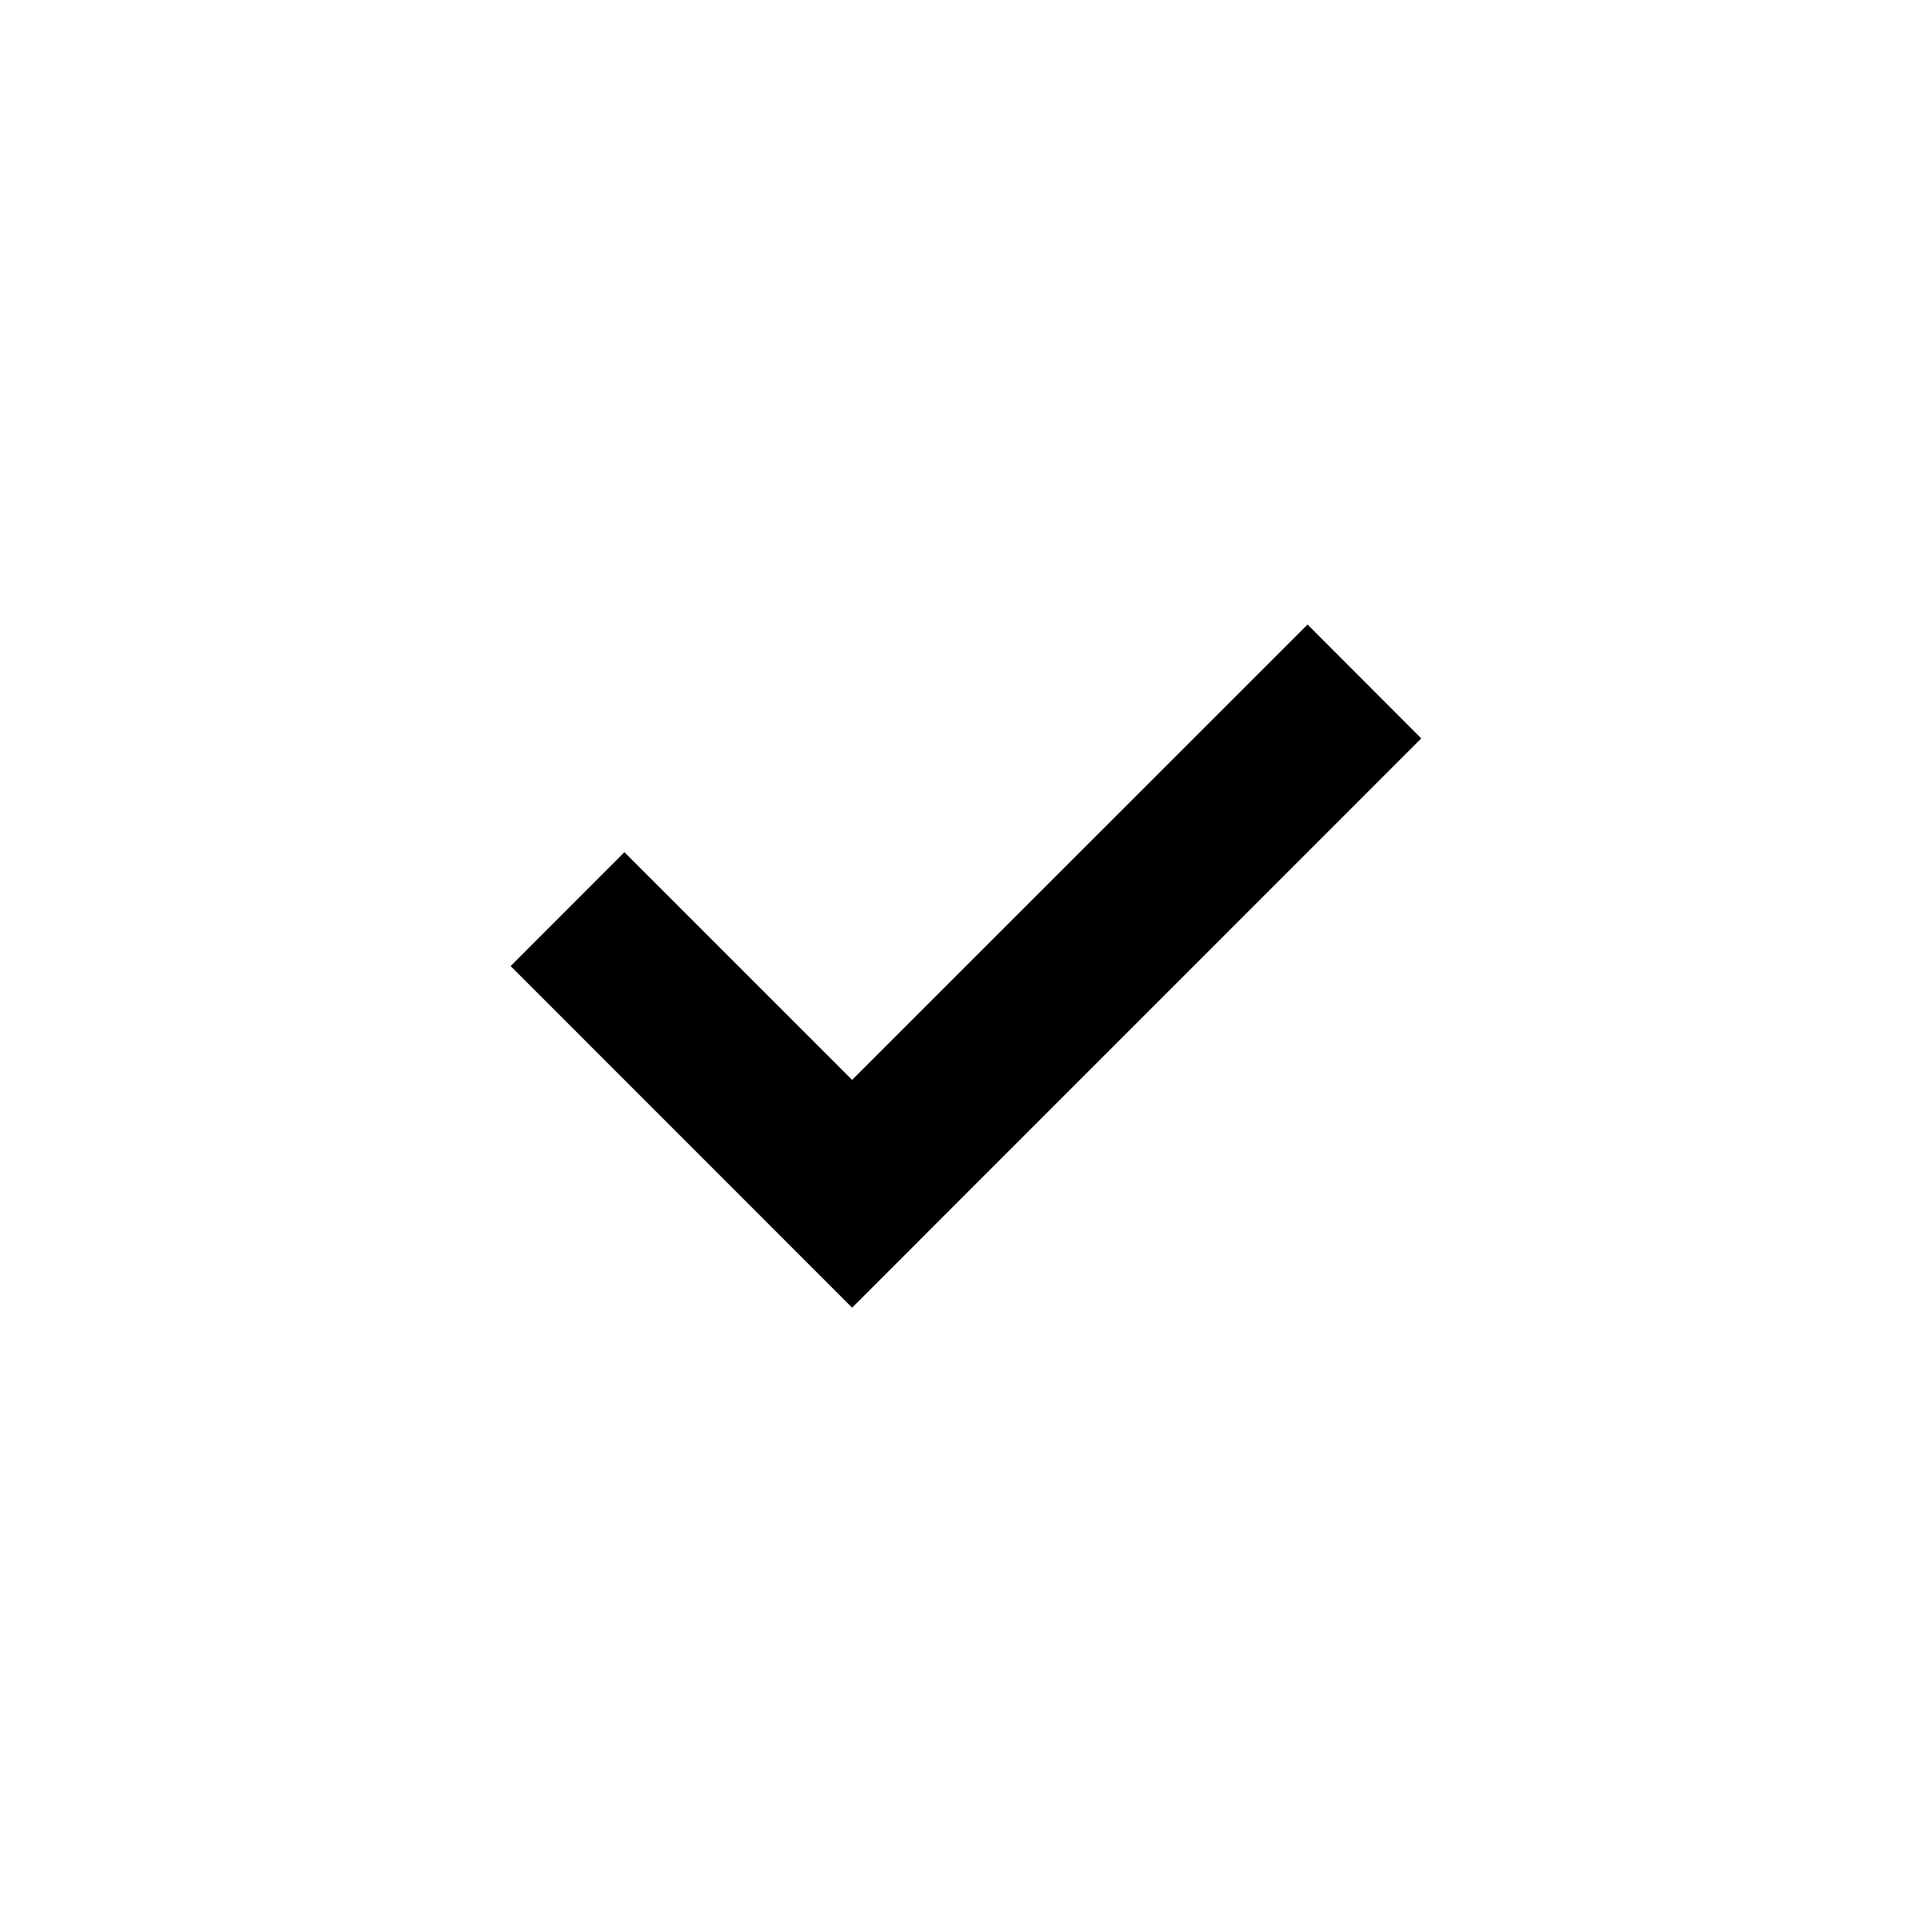
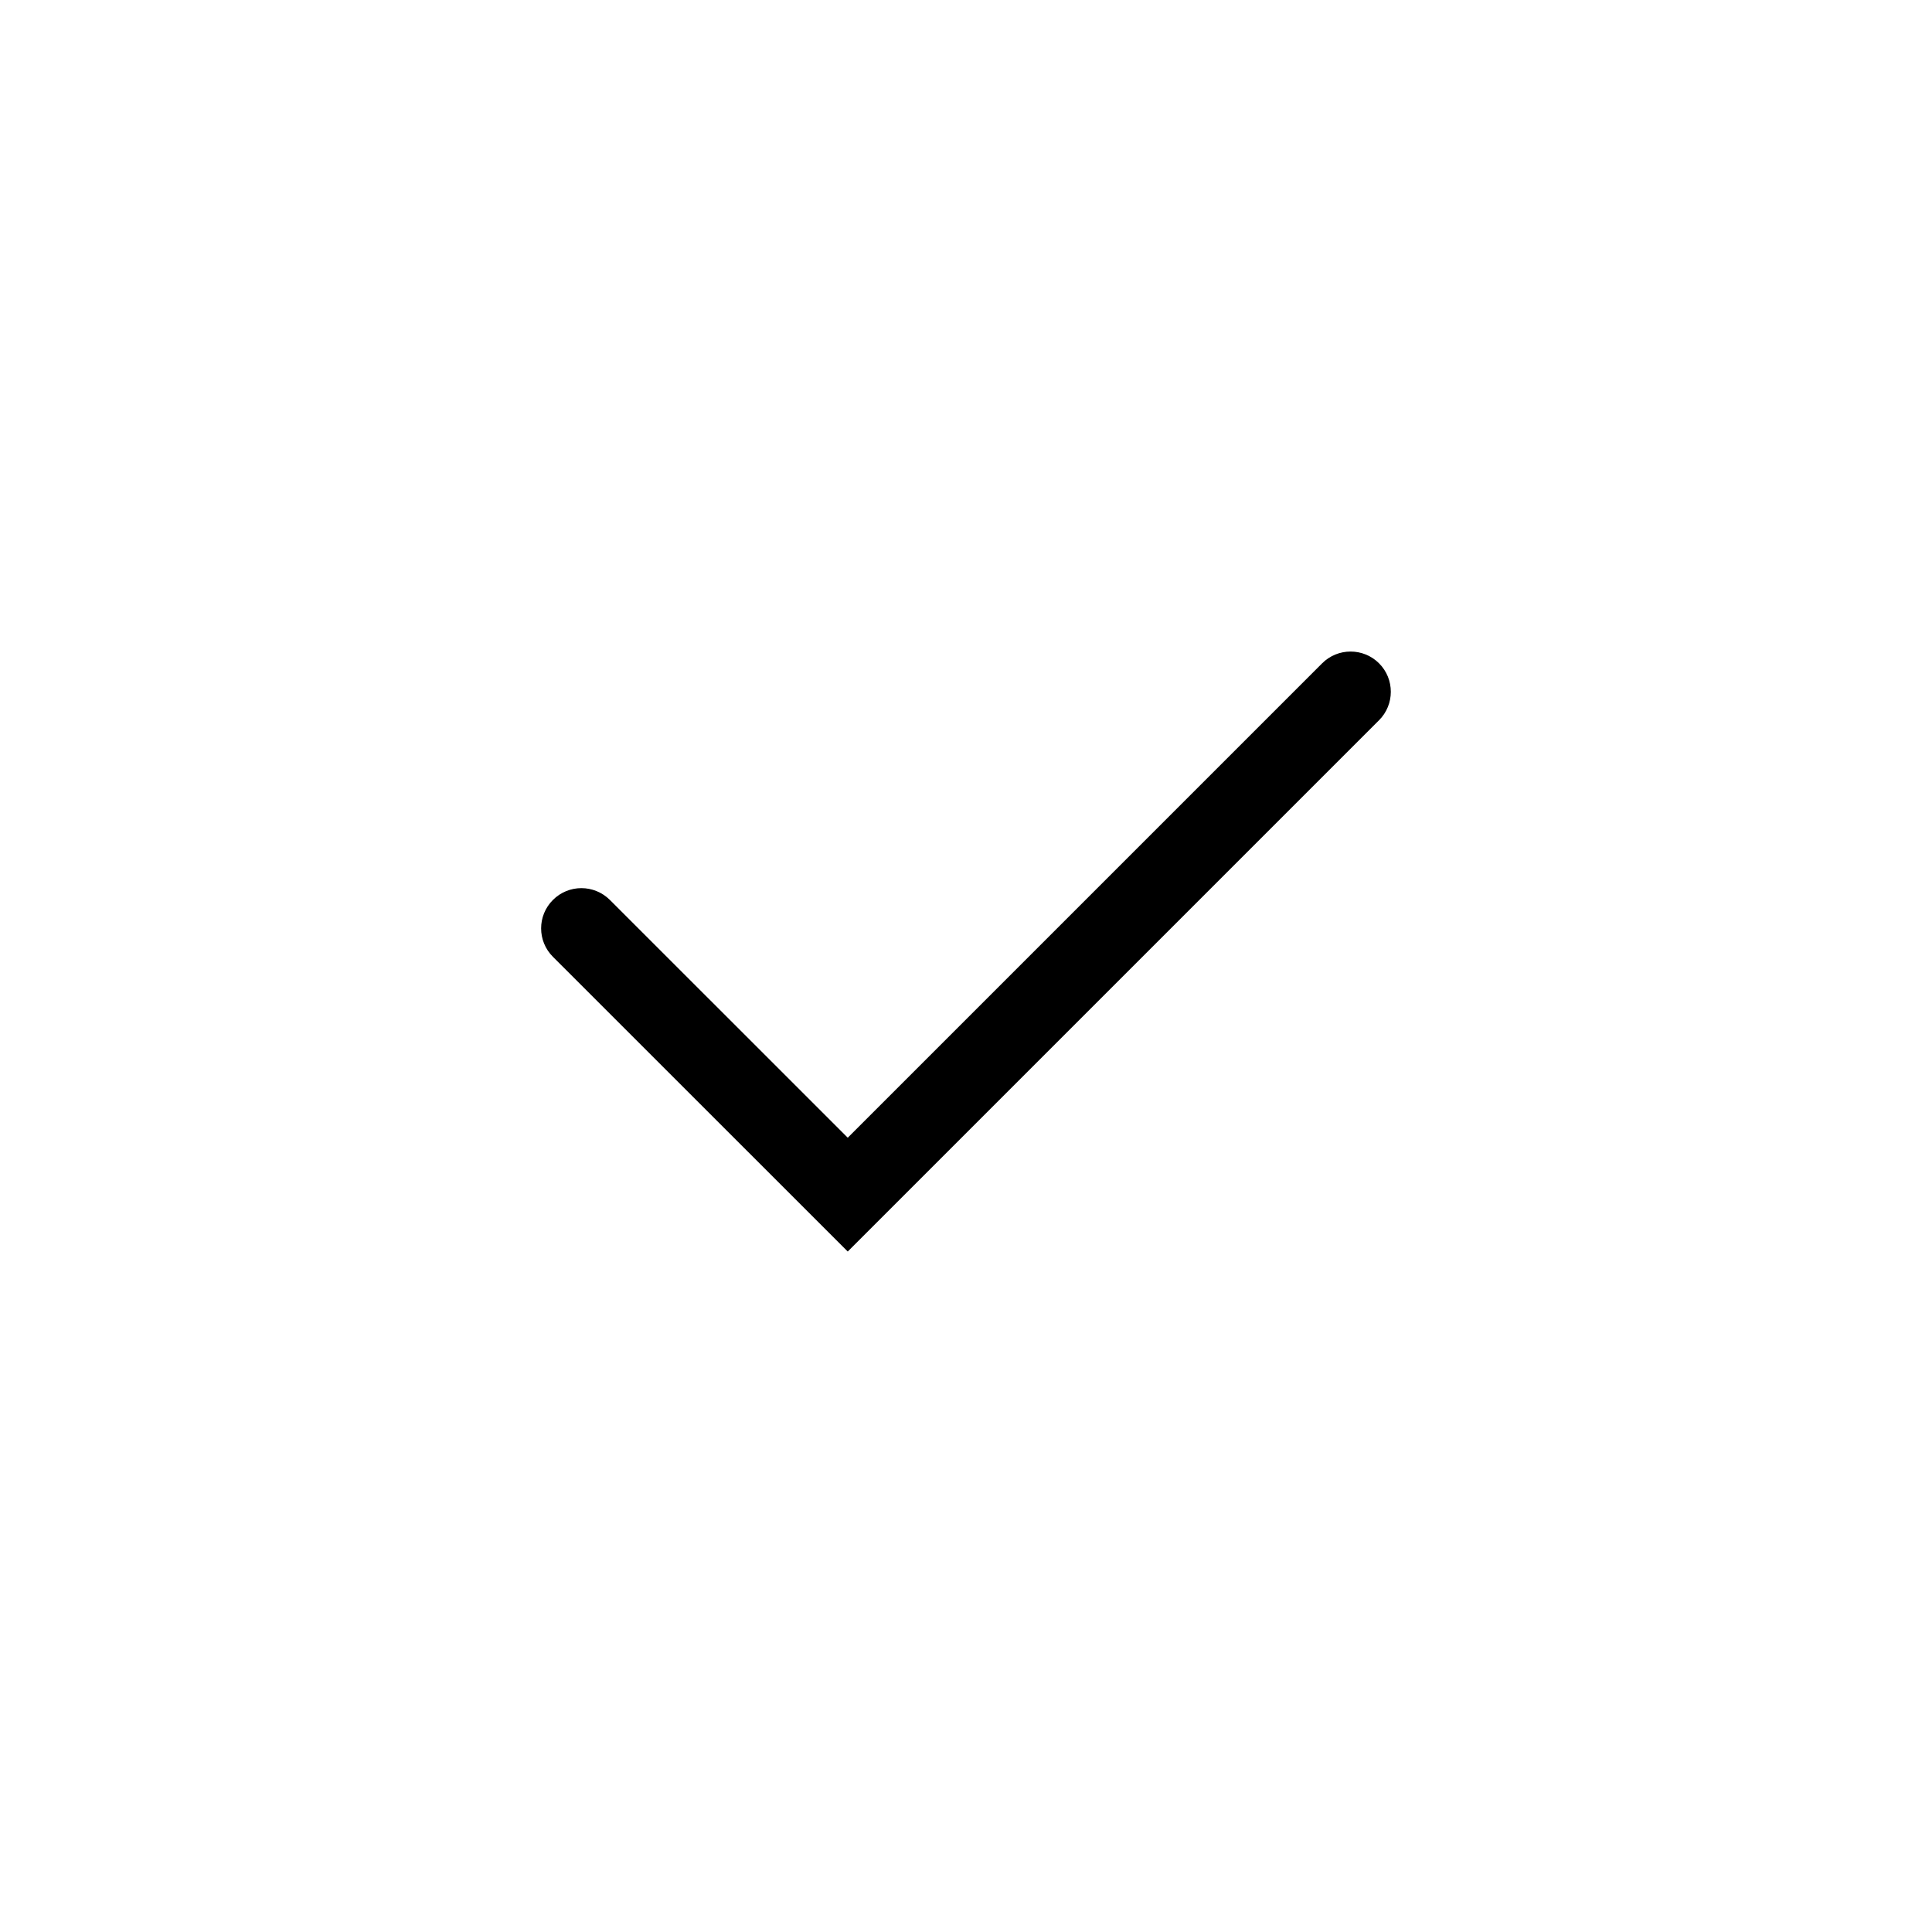
- <svg xmlns="http://www.w3.org/2000/svg" width="20" height="20" viewBox="0 0 20 20" fill="none">
-   <path d="M8.821 11.179L6.464 8.822L5.286 10.001L8.821 13.537L14.713 7.644L13.536 6.465L8.821 11.179Z" fill="currentColor" />
+ <svg xmlns="http://www.w3.org/2000/svg" width="24" height="24" viewBox="0 0 24 24" fill="none">
+   <path fill-rule="evenodd" clip-rule="evenodd" d="M17.131 8.24C17.326 8.435 17.326 8.752 17.131 8.947L10.531 15.547L6.869 11.886C6.673 11.691 6.673 11.374 6.869 11.179C7.064 10.984 7.38 10.984 7.576 11.179L10.531 14.133L16.424 8.24C16.619 8.045 16.936 8.045 17.131 8.24Z" fill="currentColor" />
</svg>
